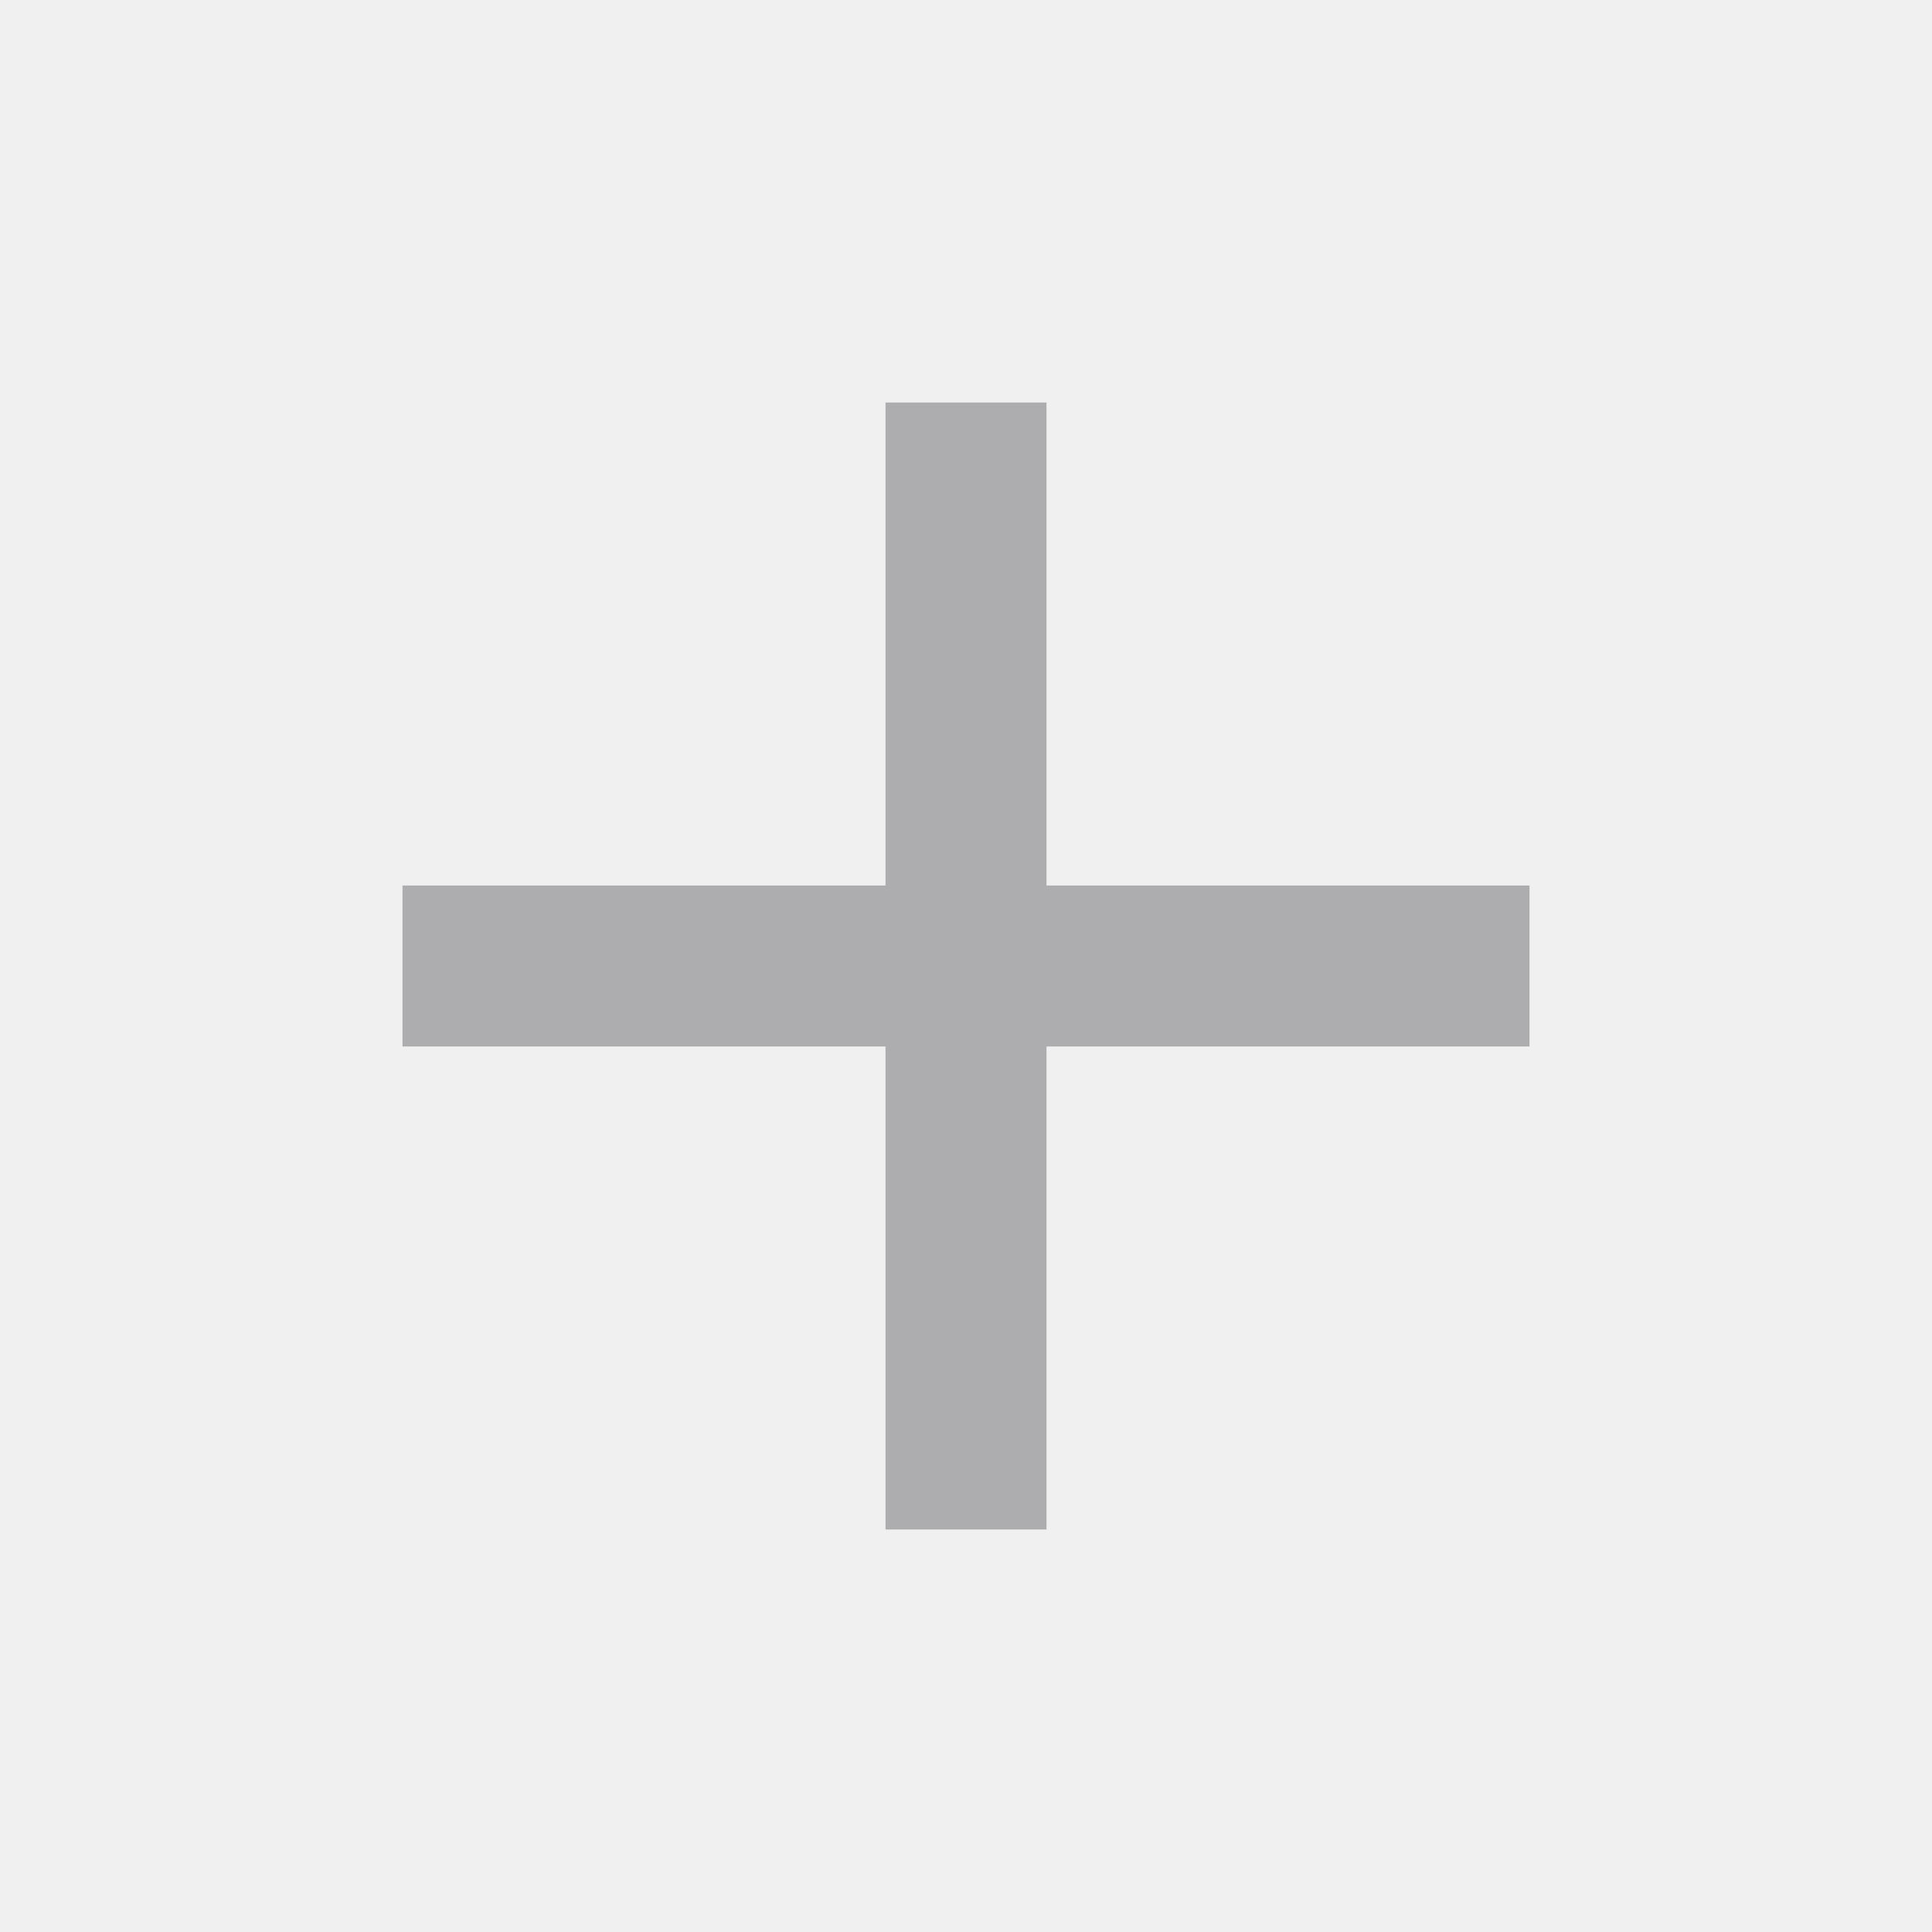
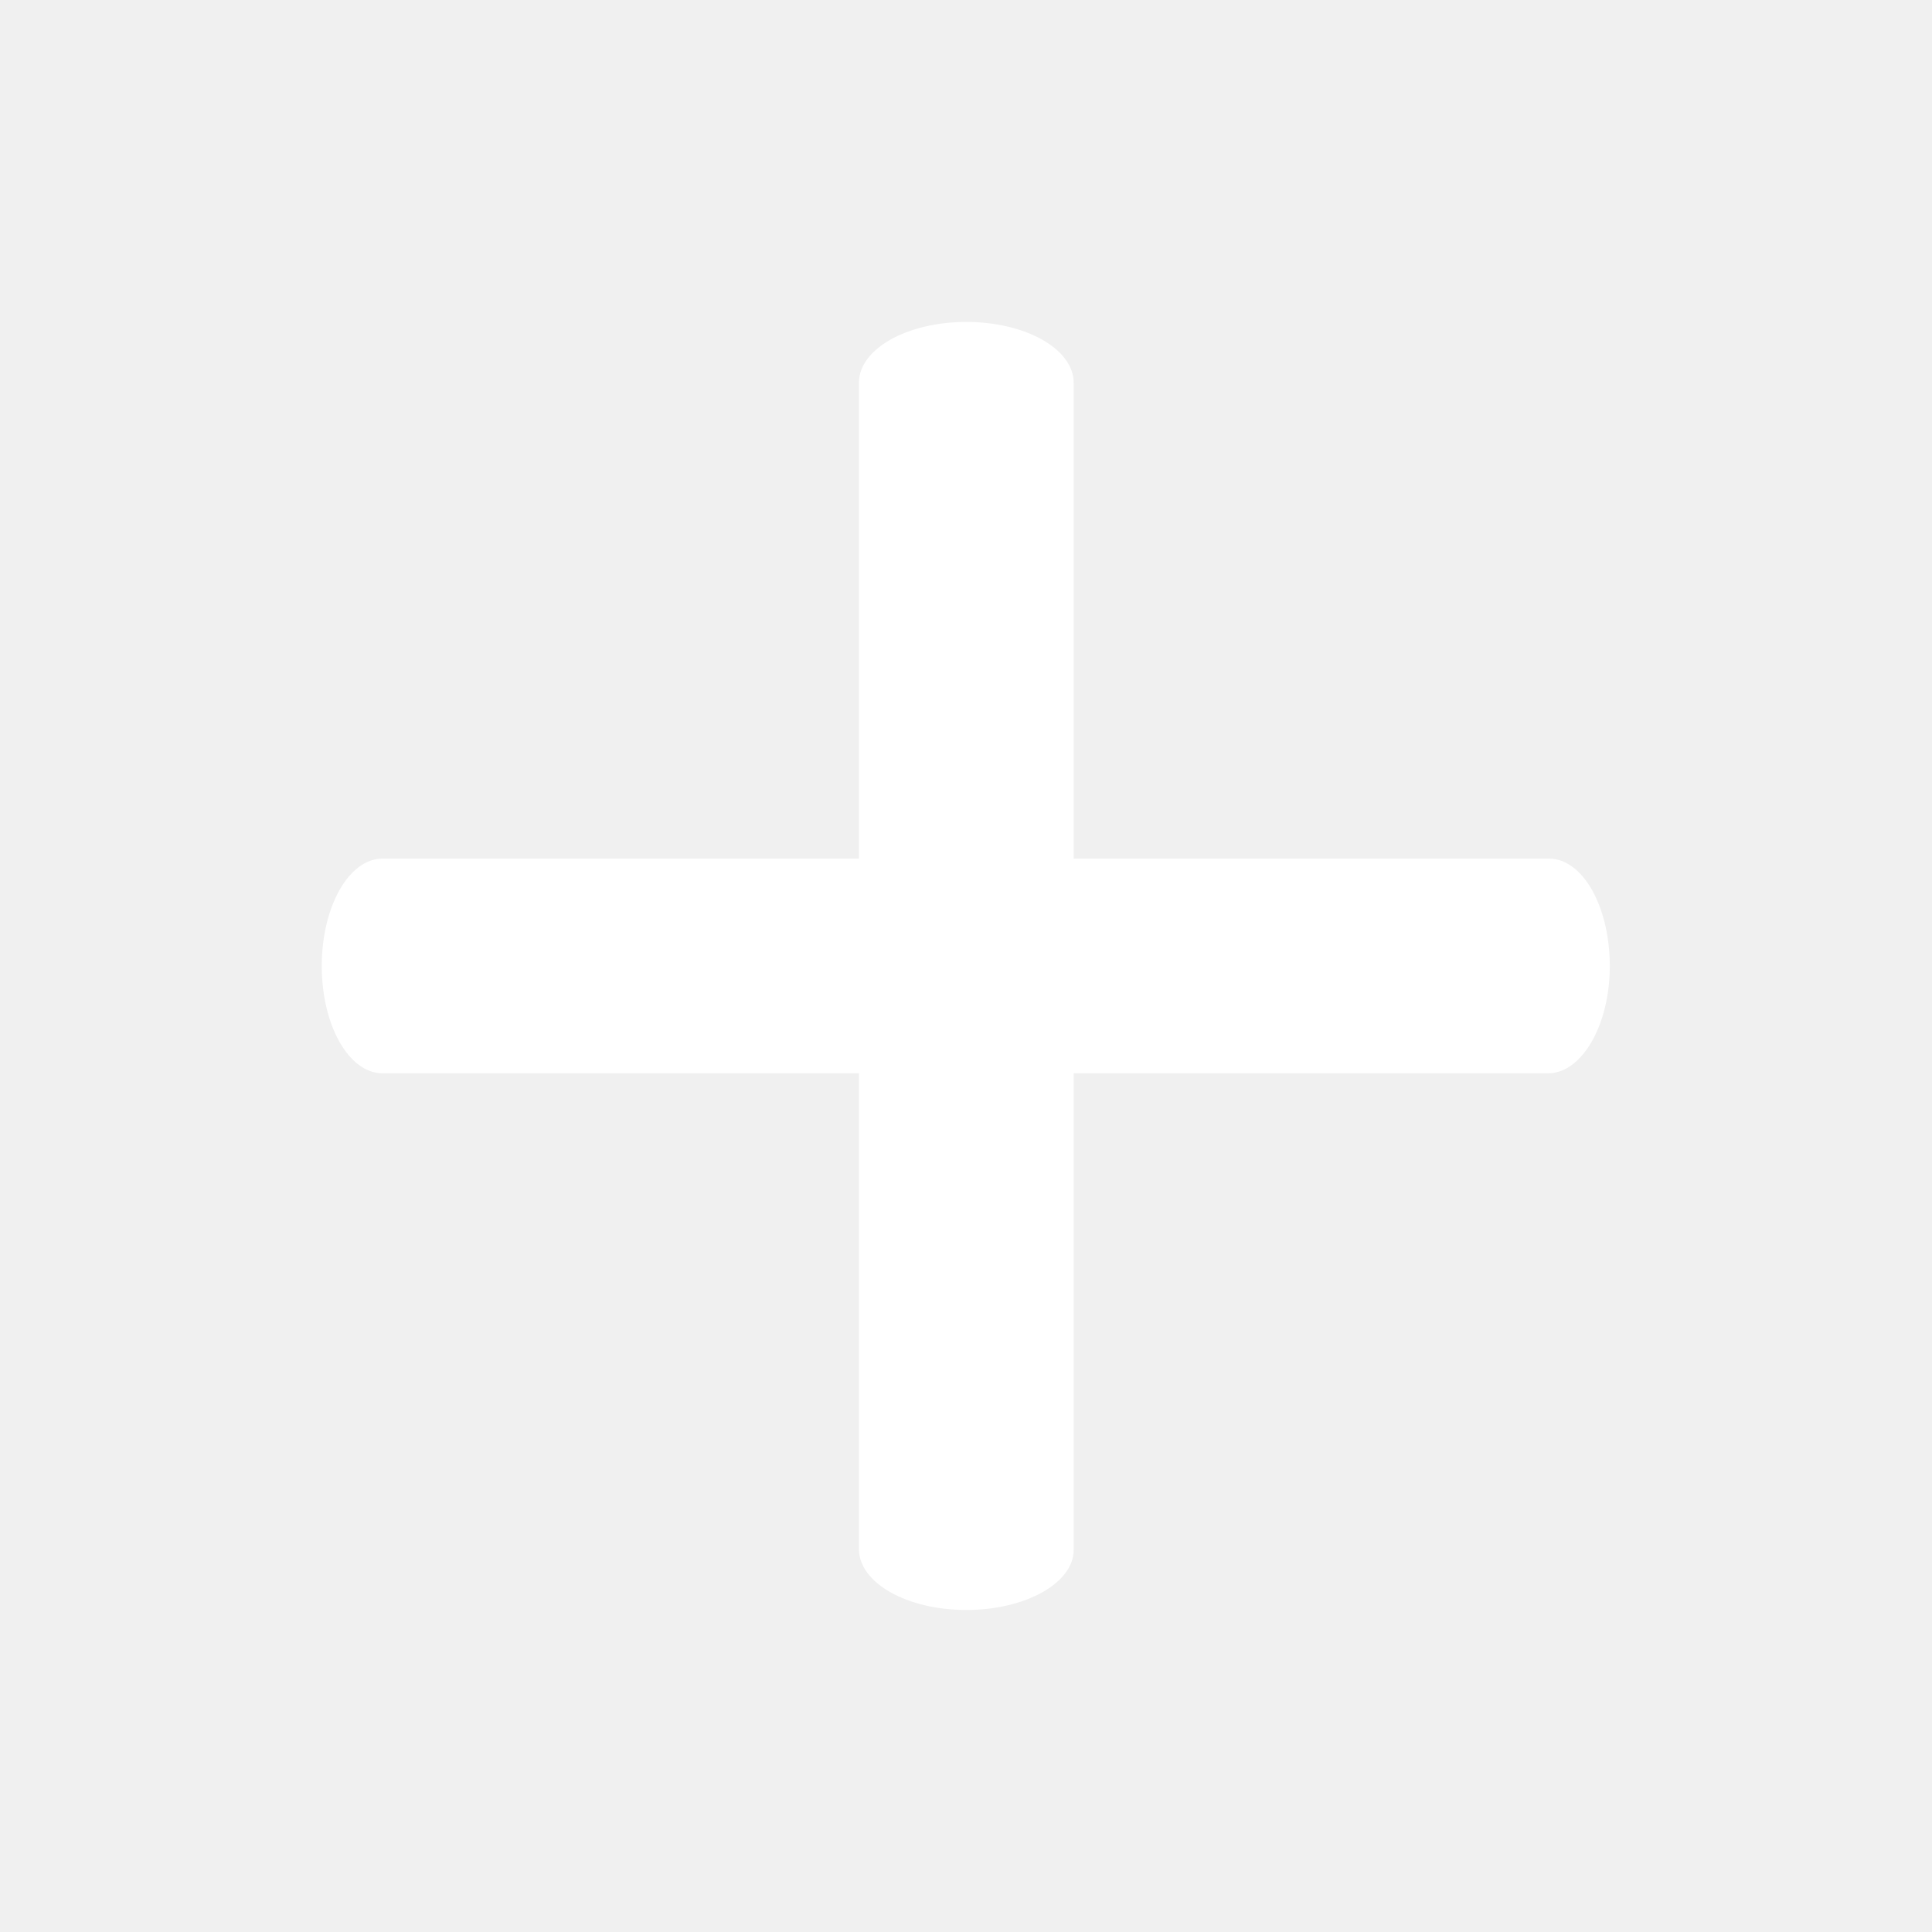
- <svg xmlns="http://www.w3.org/2000/svg" version="1.1" id="图层_1" x="0px" y="0px" width="24px" height="24px" viewBox="0 0 24 24" enable-background="new 0 0 24 24" xml:space="preserve">
-   <path fill="#ADADAF" d="M11,11V5h2v6h6v2h-6v6h-2v-6H5v-2H11z" />
+ <svg xmlns="http://www.w3.org/2000/svg" width="22" height="22" viewBox="0 0 22 22" fill="none">
+   <path d="M17.628 12.222H4.356C3.973 12.222 3.664 11.677 3.664 11C3.664 10.323 3.973 9.777 4.356 9.777H17.639C18.022 9.777 18.331 10.323 18.331 11C18.331 11.677 18.011 12.222 17.628 12.222Z" fill="white" />
+   <path d="M11.004 18.333C10.326 18.333 9.781 18.024 9.781 17.64V4.358C9.781 3.975 10.326 3.666 11.004 3.666C11.68 3.666 12.226 3.975 12.226 4.358V17.651C12.226 18.024 11.68 18.333 11.004 18.333Z" fill="white" />
</svg>
